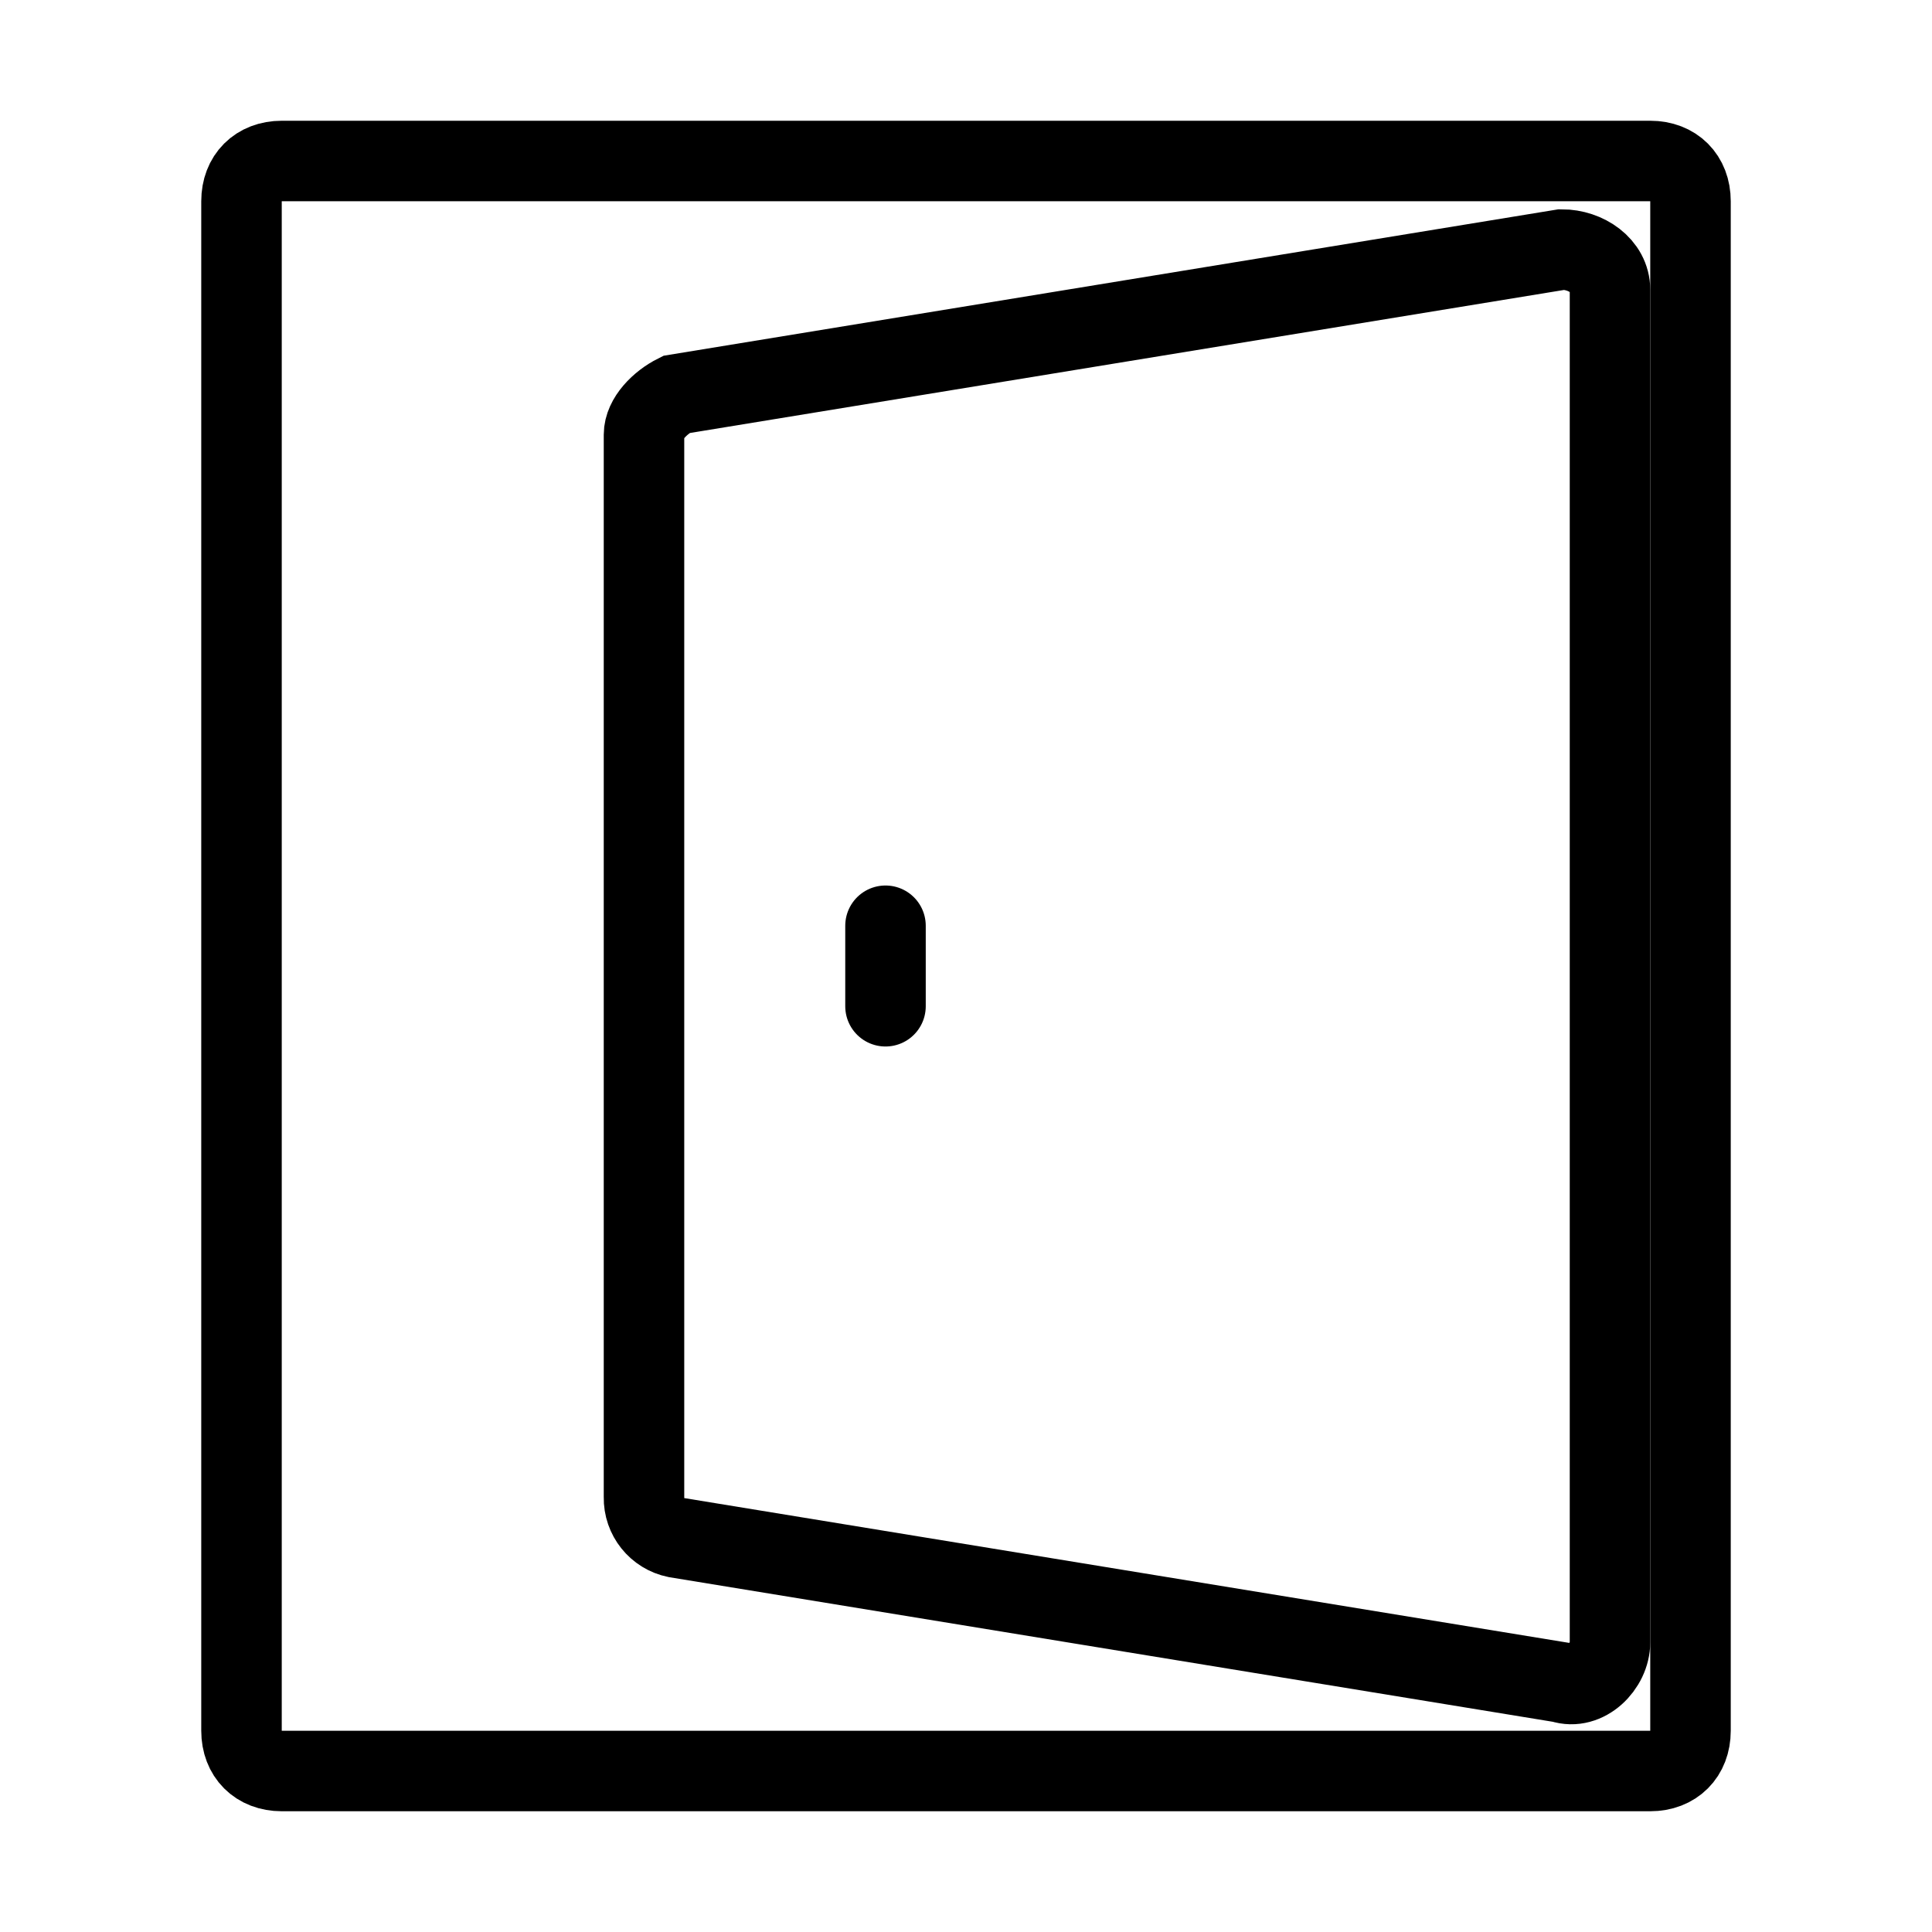
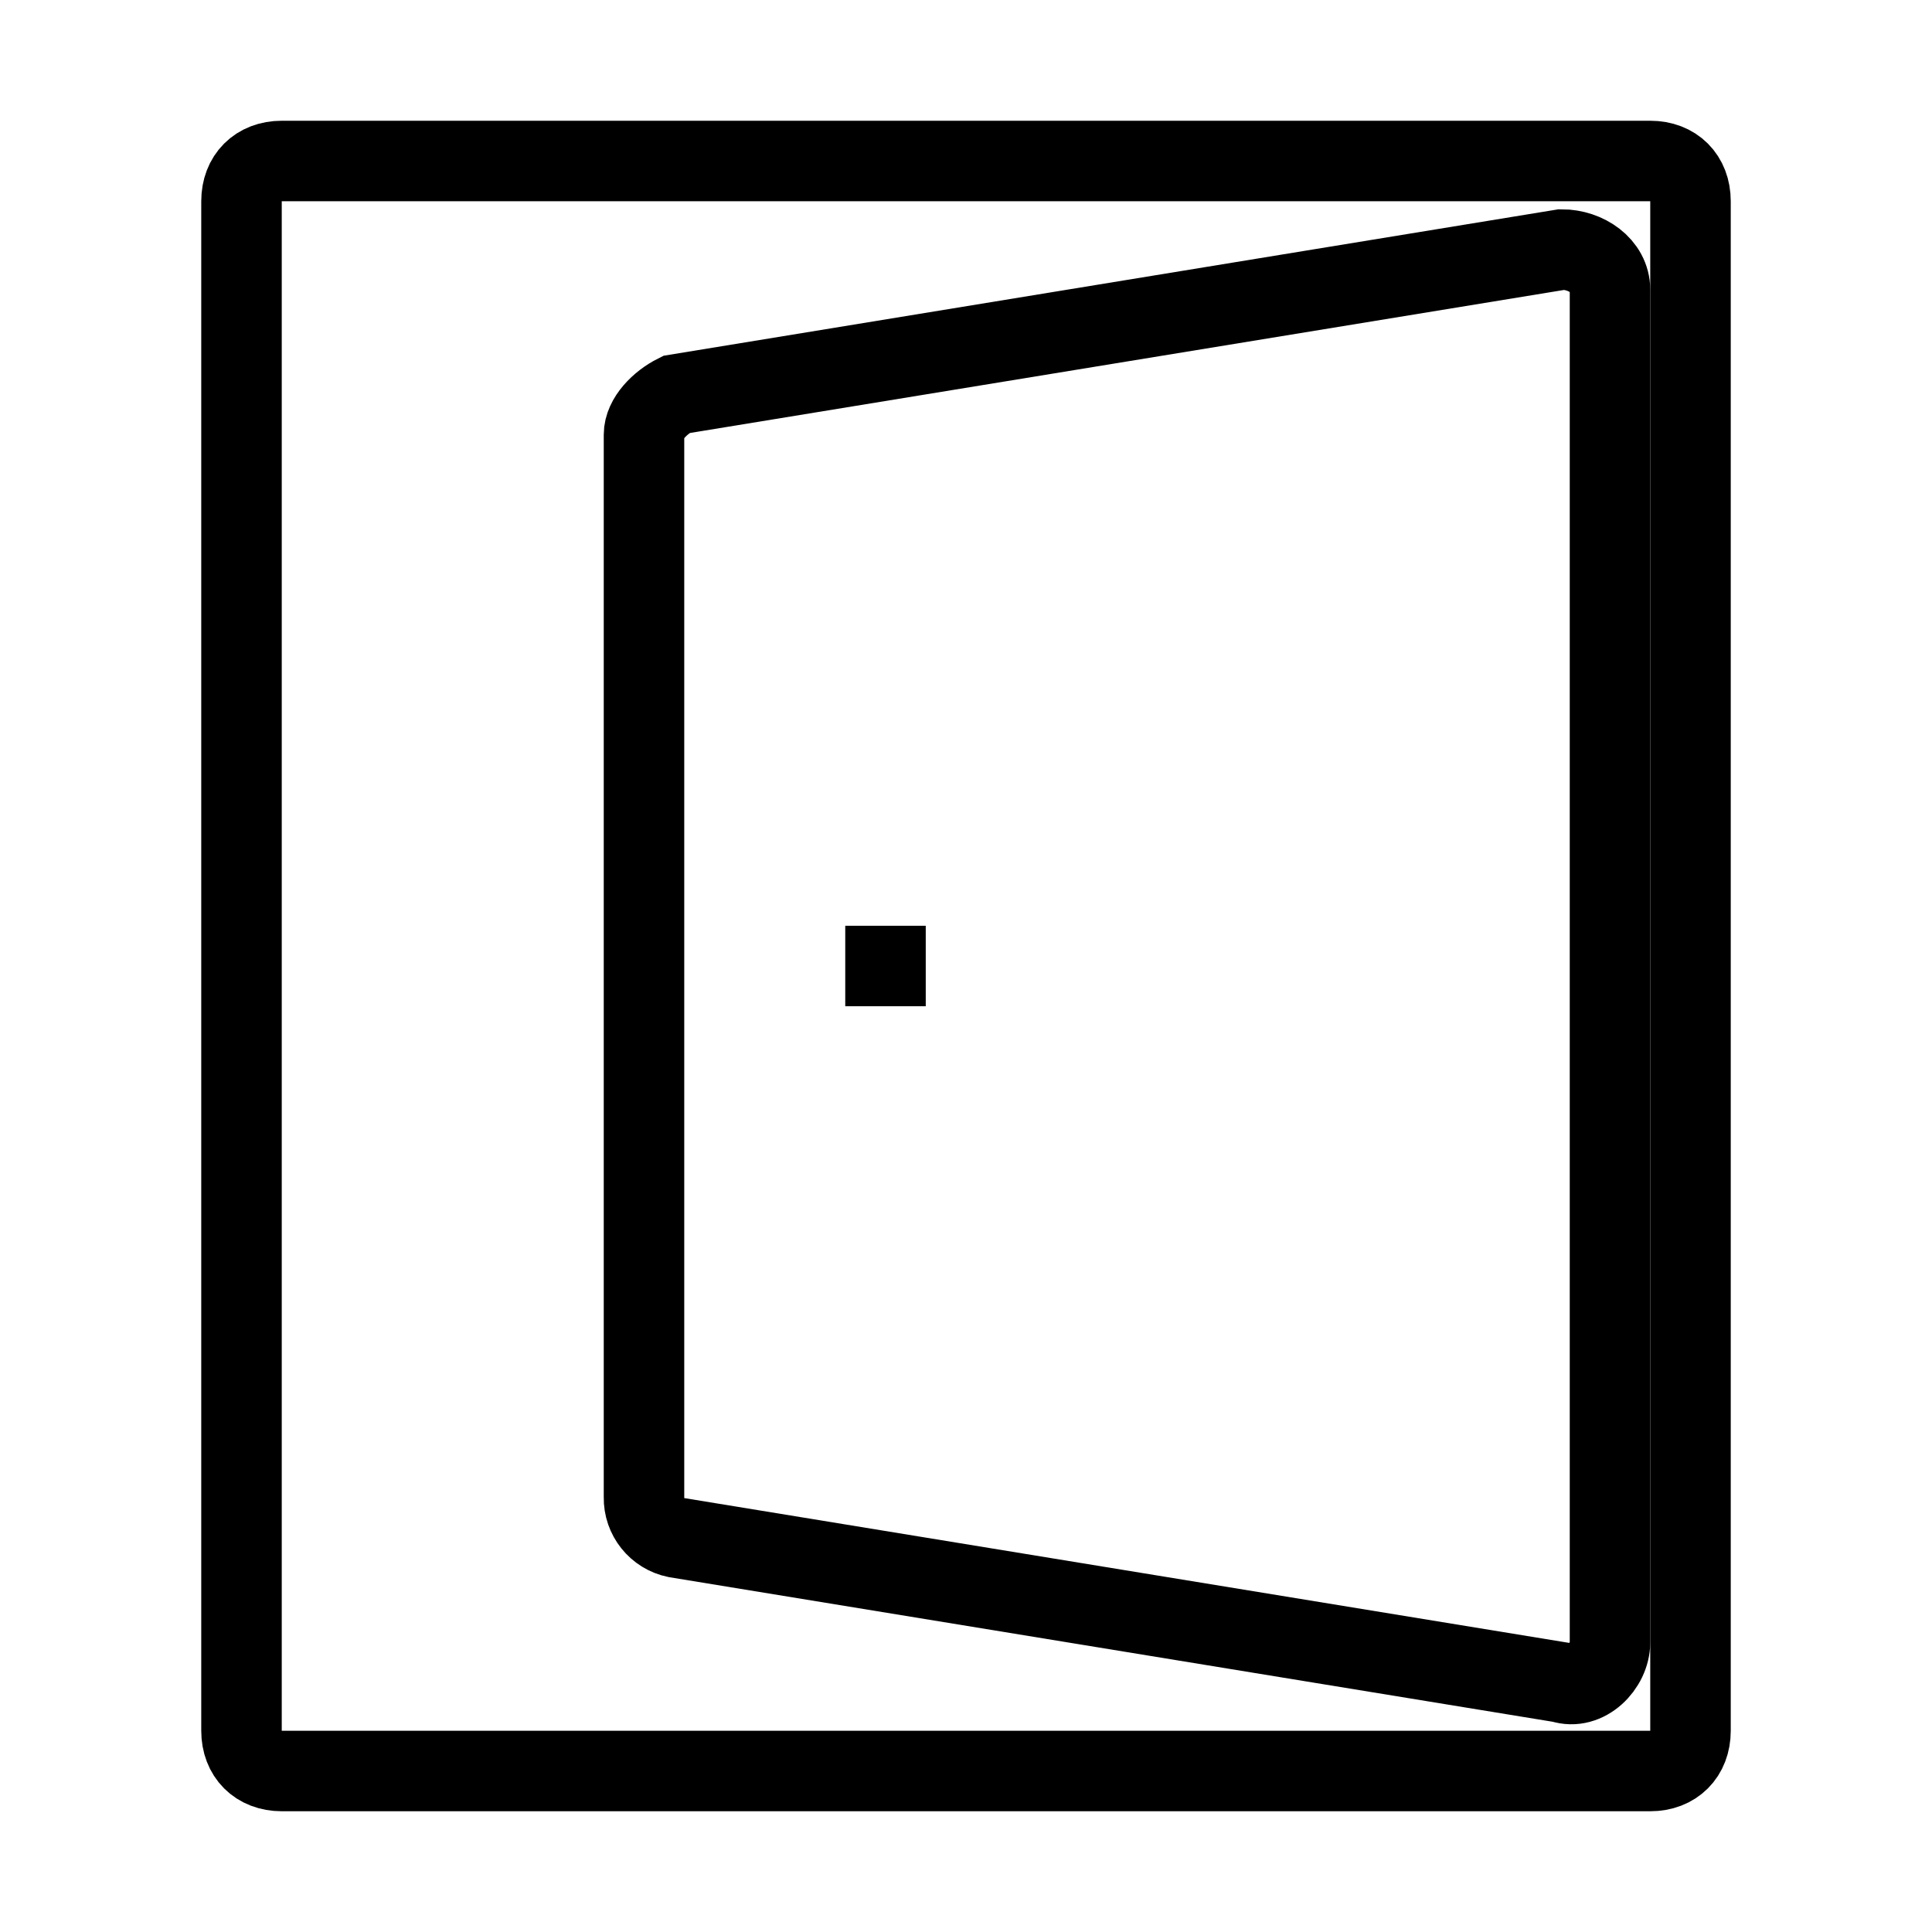
<svg xmlns="http://www.w3.org/2000/svg" width="24" height="24" fill="none">
-   <path d="M21 2.5c0-.3-.2-.5-.5-.5h-17c-.3 0-.5.2-.5.5v19c0 .3.2.5.5.5h17c.3 0 .5-.2.5-.5v-19Z" stroke="currentColor" stroke-miterlimit="10" stroke-linecap="round" />
-   <path d="M20 20.4c0 .3-.3.6-.6.5l-11-1.8a.5.5 0 0 1-.4-.5V5.4c0-.2.2-.4.4-.5l11-1.8c.3 0 .6.2.6.5v16.8ZM11 11.5v1" stroke="currentColor" stroke-miterlimit="10" stroke-linecap="round" />
+   <path d="M21 2.5c0-.3-.2-.5-.5-.5h-17c-.3 0-.5.2-.5.5v19c0 .3.2.5.5.5h17c.3 0 .5-.2.5-.5v-19Z" stroke="currentColor" strokeMiterlimit="10" strokeLinecap="round" />
+   <path d="M20 20.4c0 .3-.3.6-.6.5l-11-1.8a.5.5 0 0 1-.4-.5V5.4c0-.2.2-.4.4-.5l11-1.8c.3 0 .6.2.6.5v16.8ZM11 11.5v1" stroke="currentColor" strokeMiterlimit="10" strokeLinecap="round" />
</svg>
